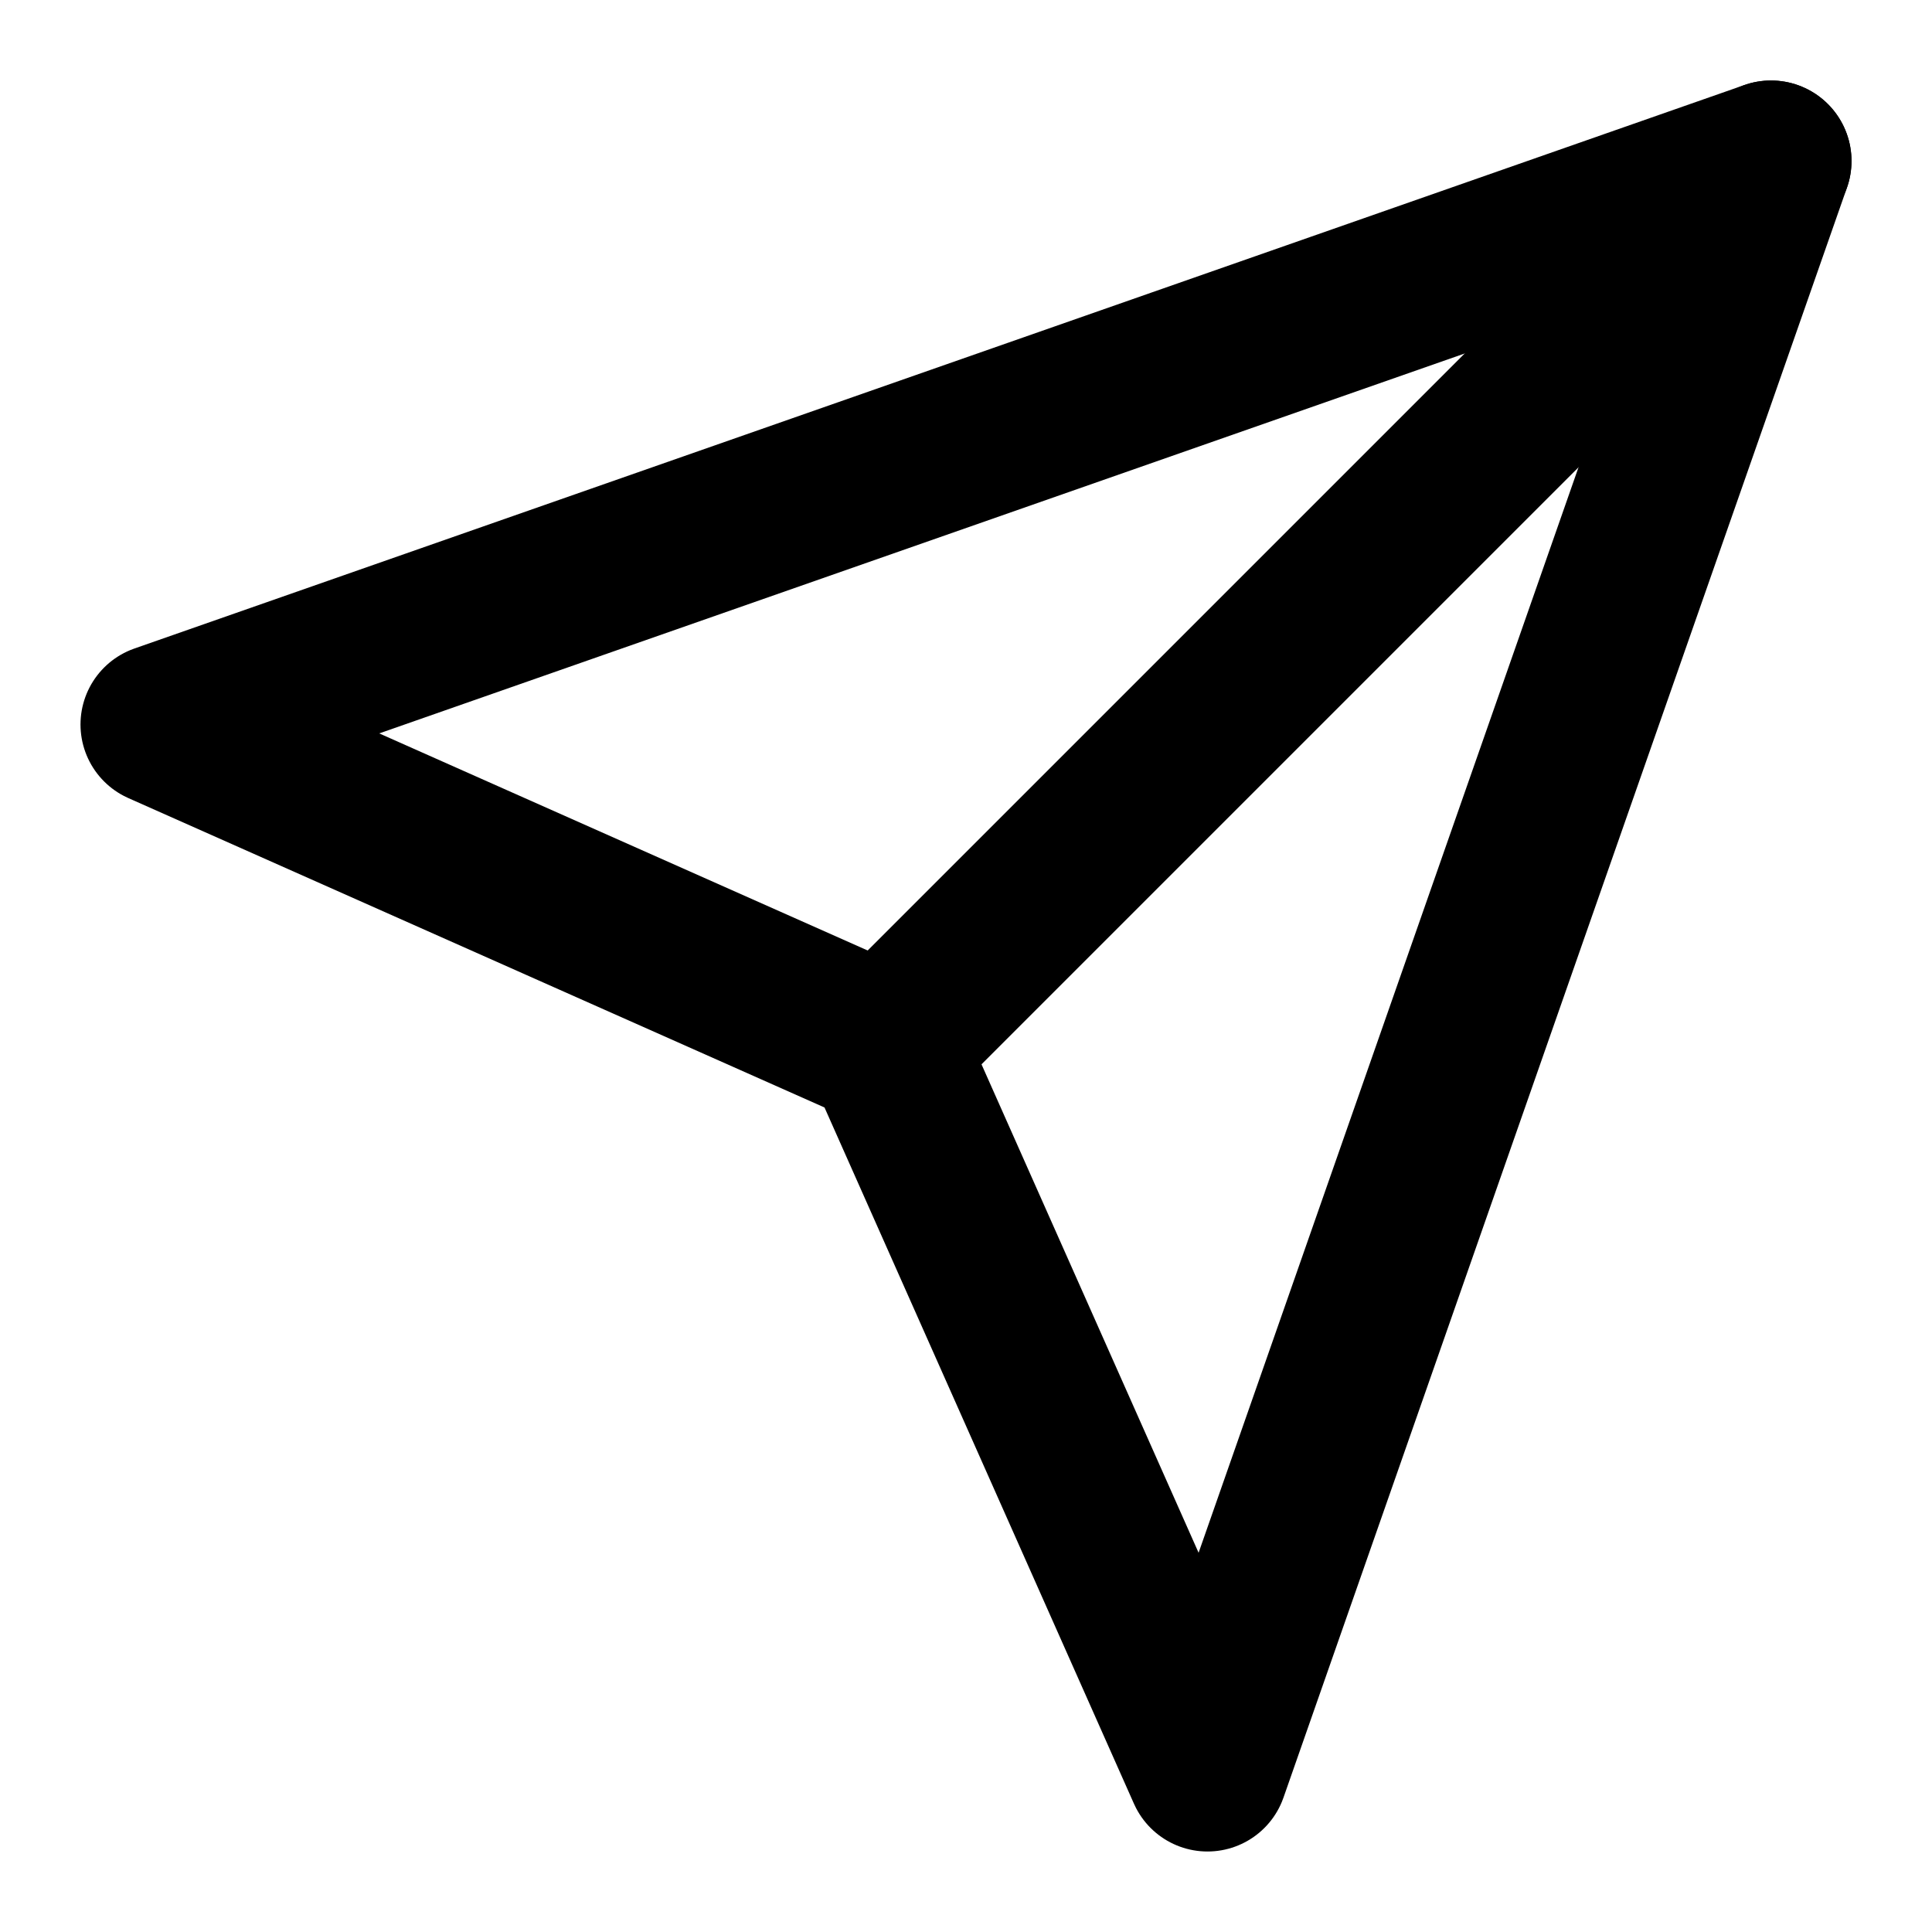
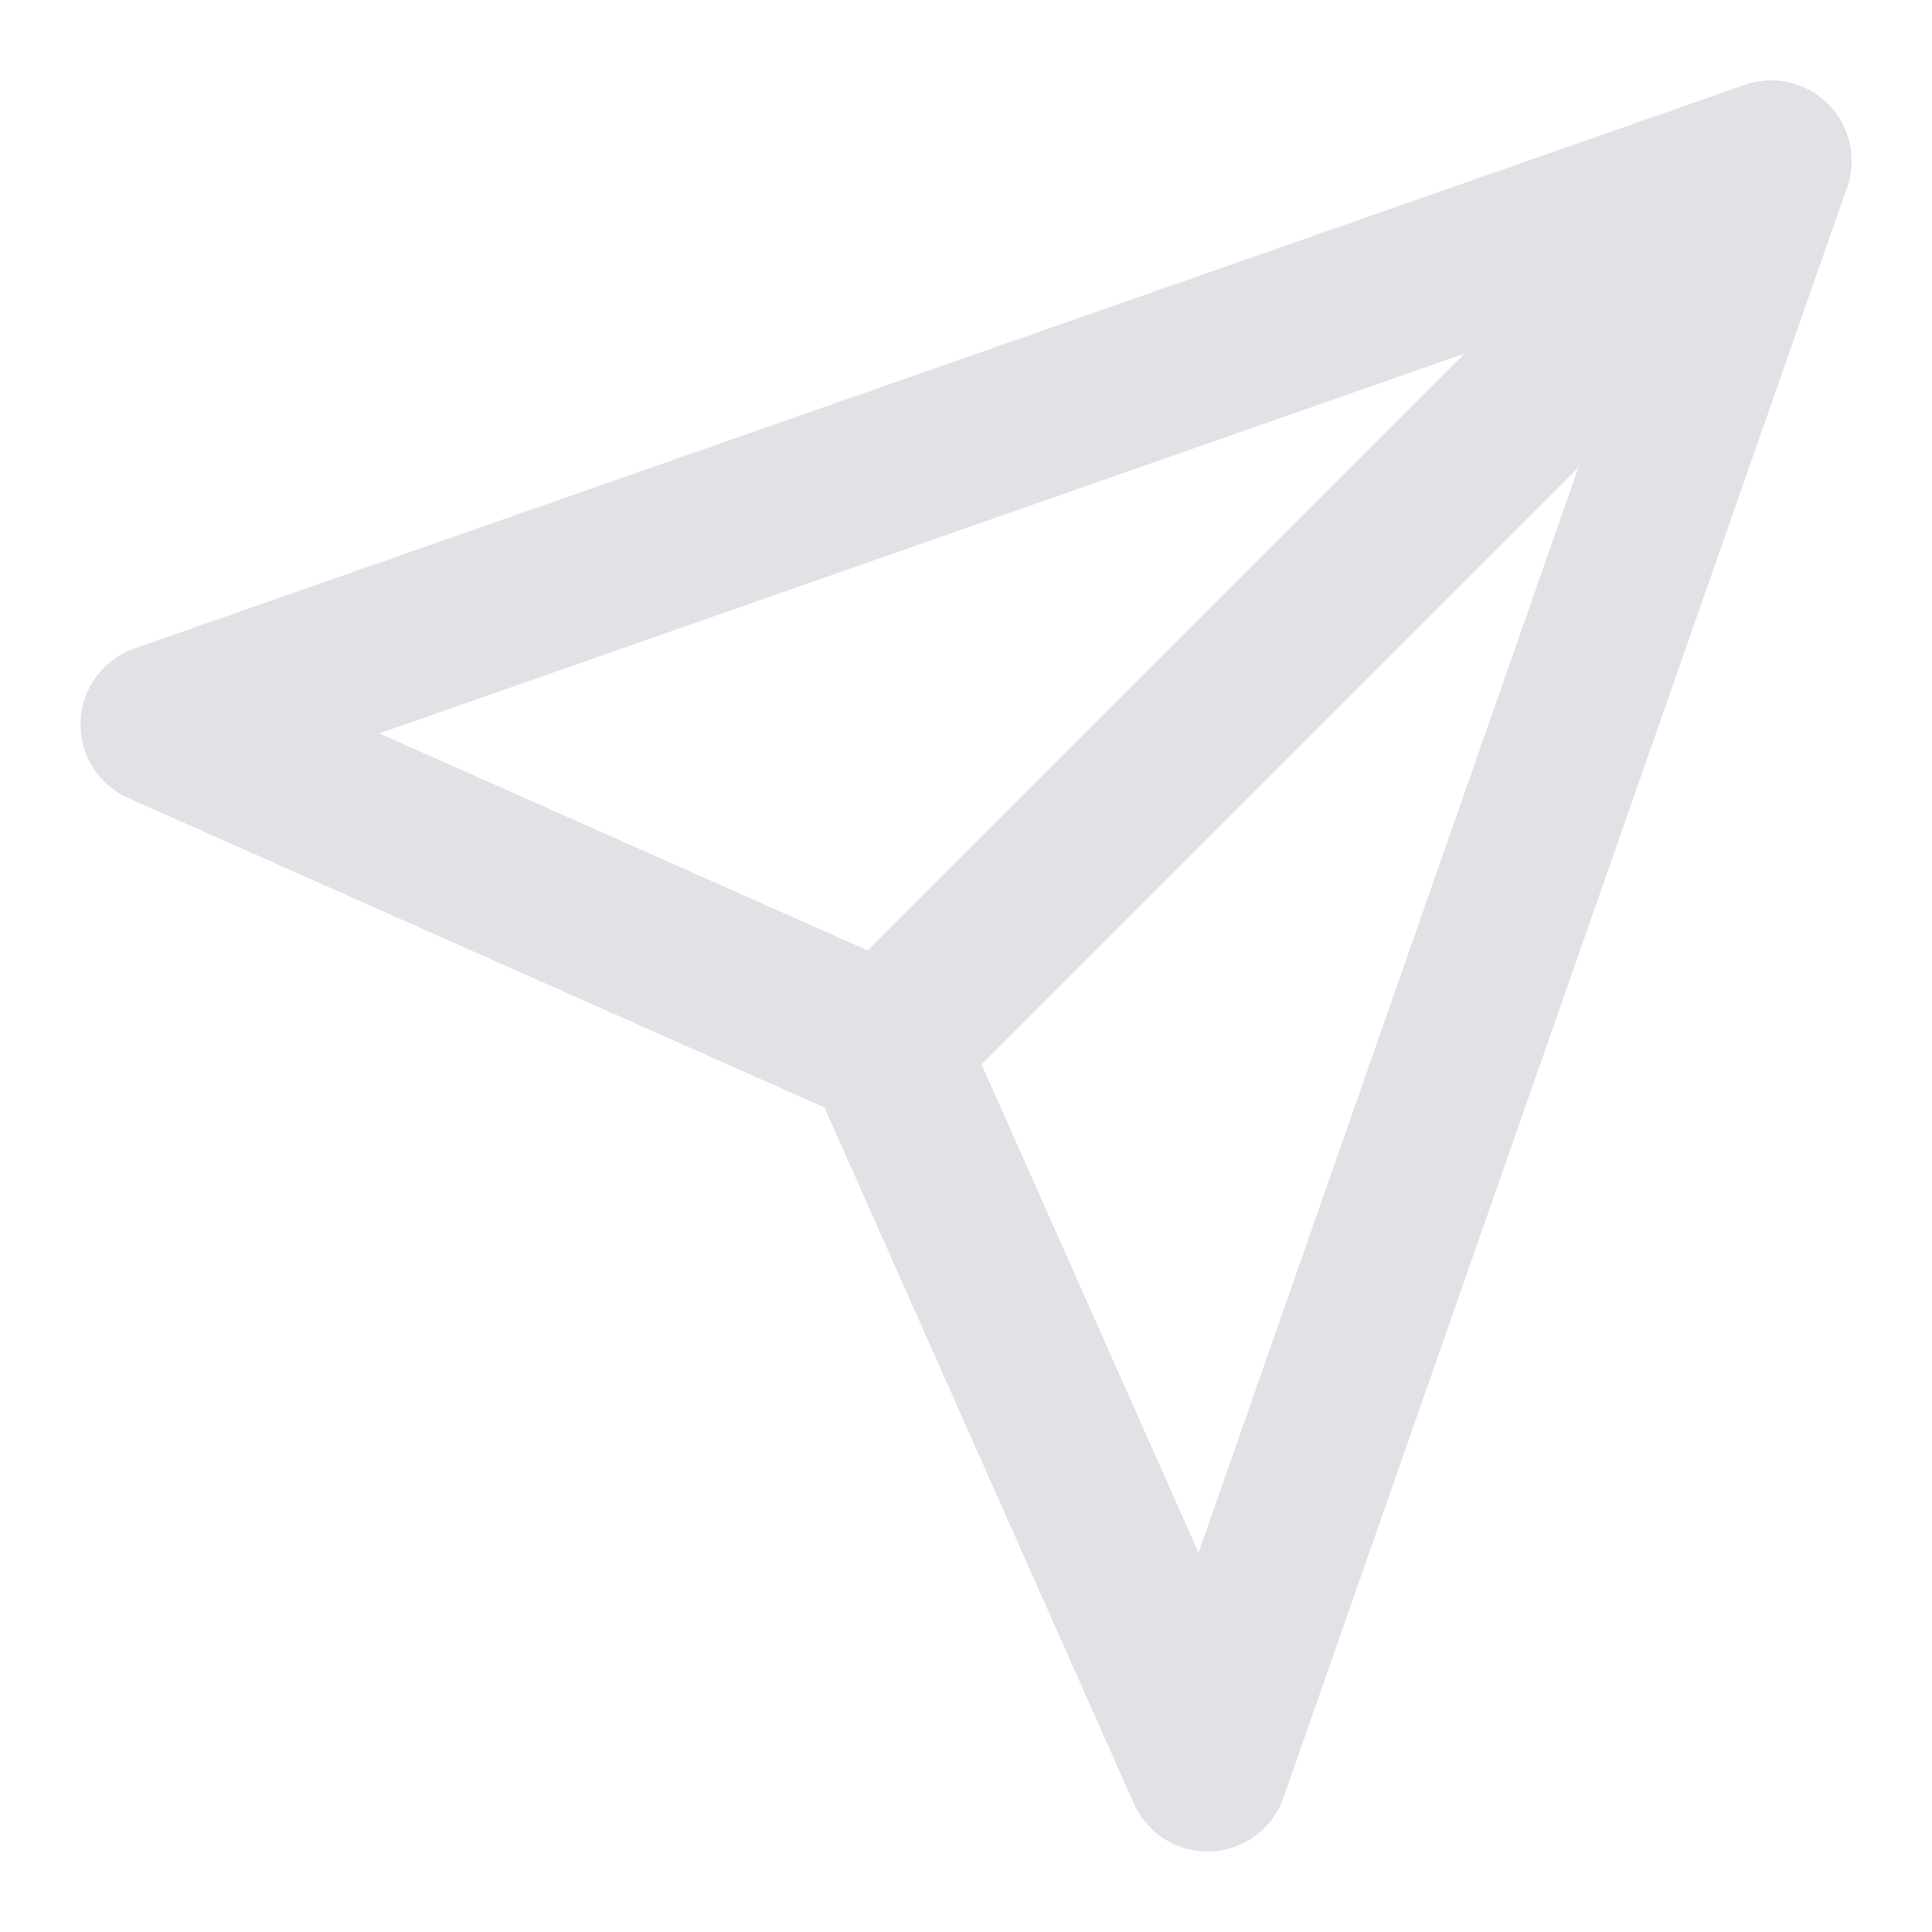
- <svg xmlns="http://www.w3.org/2000/svg" width="24" height="24" viewBox="0 0 24 24" fill="none" stroke="currentColor" stroke-width="2" stroke-linecap="round" stroke-linejoin="round" class="feather feather-send">
+ <svg xmlns="http://www.w3.org/2000/svg" width="24" height="24" viewBox="0 0 24 24" fill="none" stroke="currentColor" stroke-width="2" stroke-linecap="round" stroke-linejoin="round" class="feather feather-send" color="#E1E1E6">
  <line x1="22" y1="2" x2="11" y2="13" />
  <polygon points="22 2 15 22 11 13 2 9 22 2" />
</svg>
